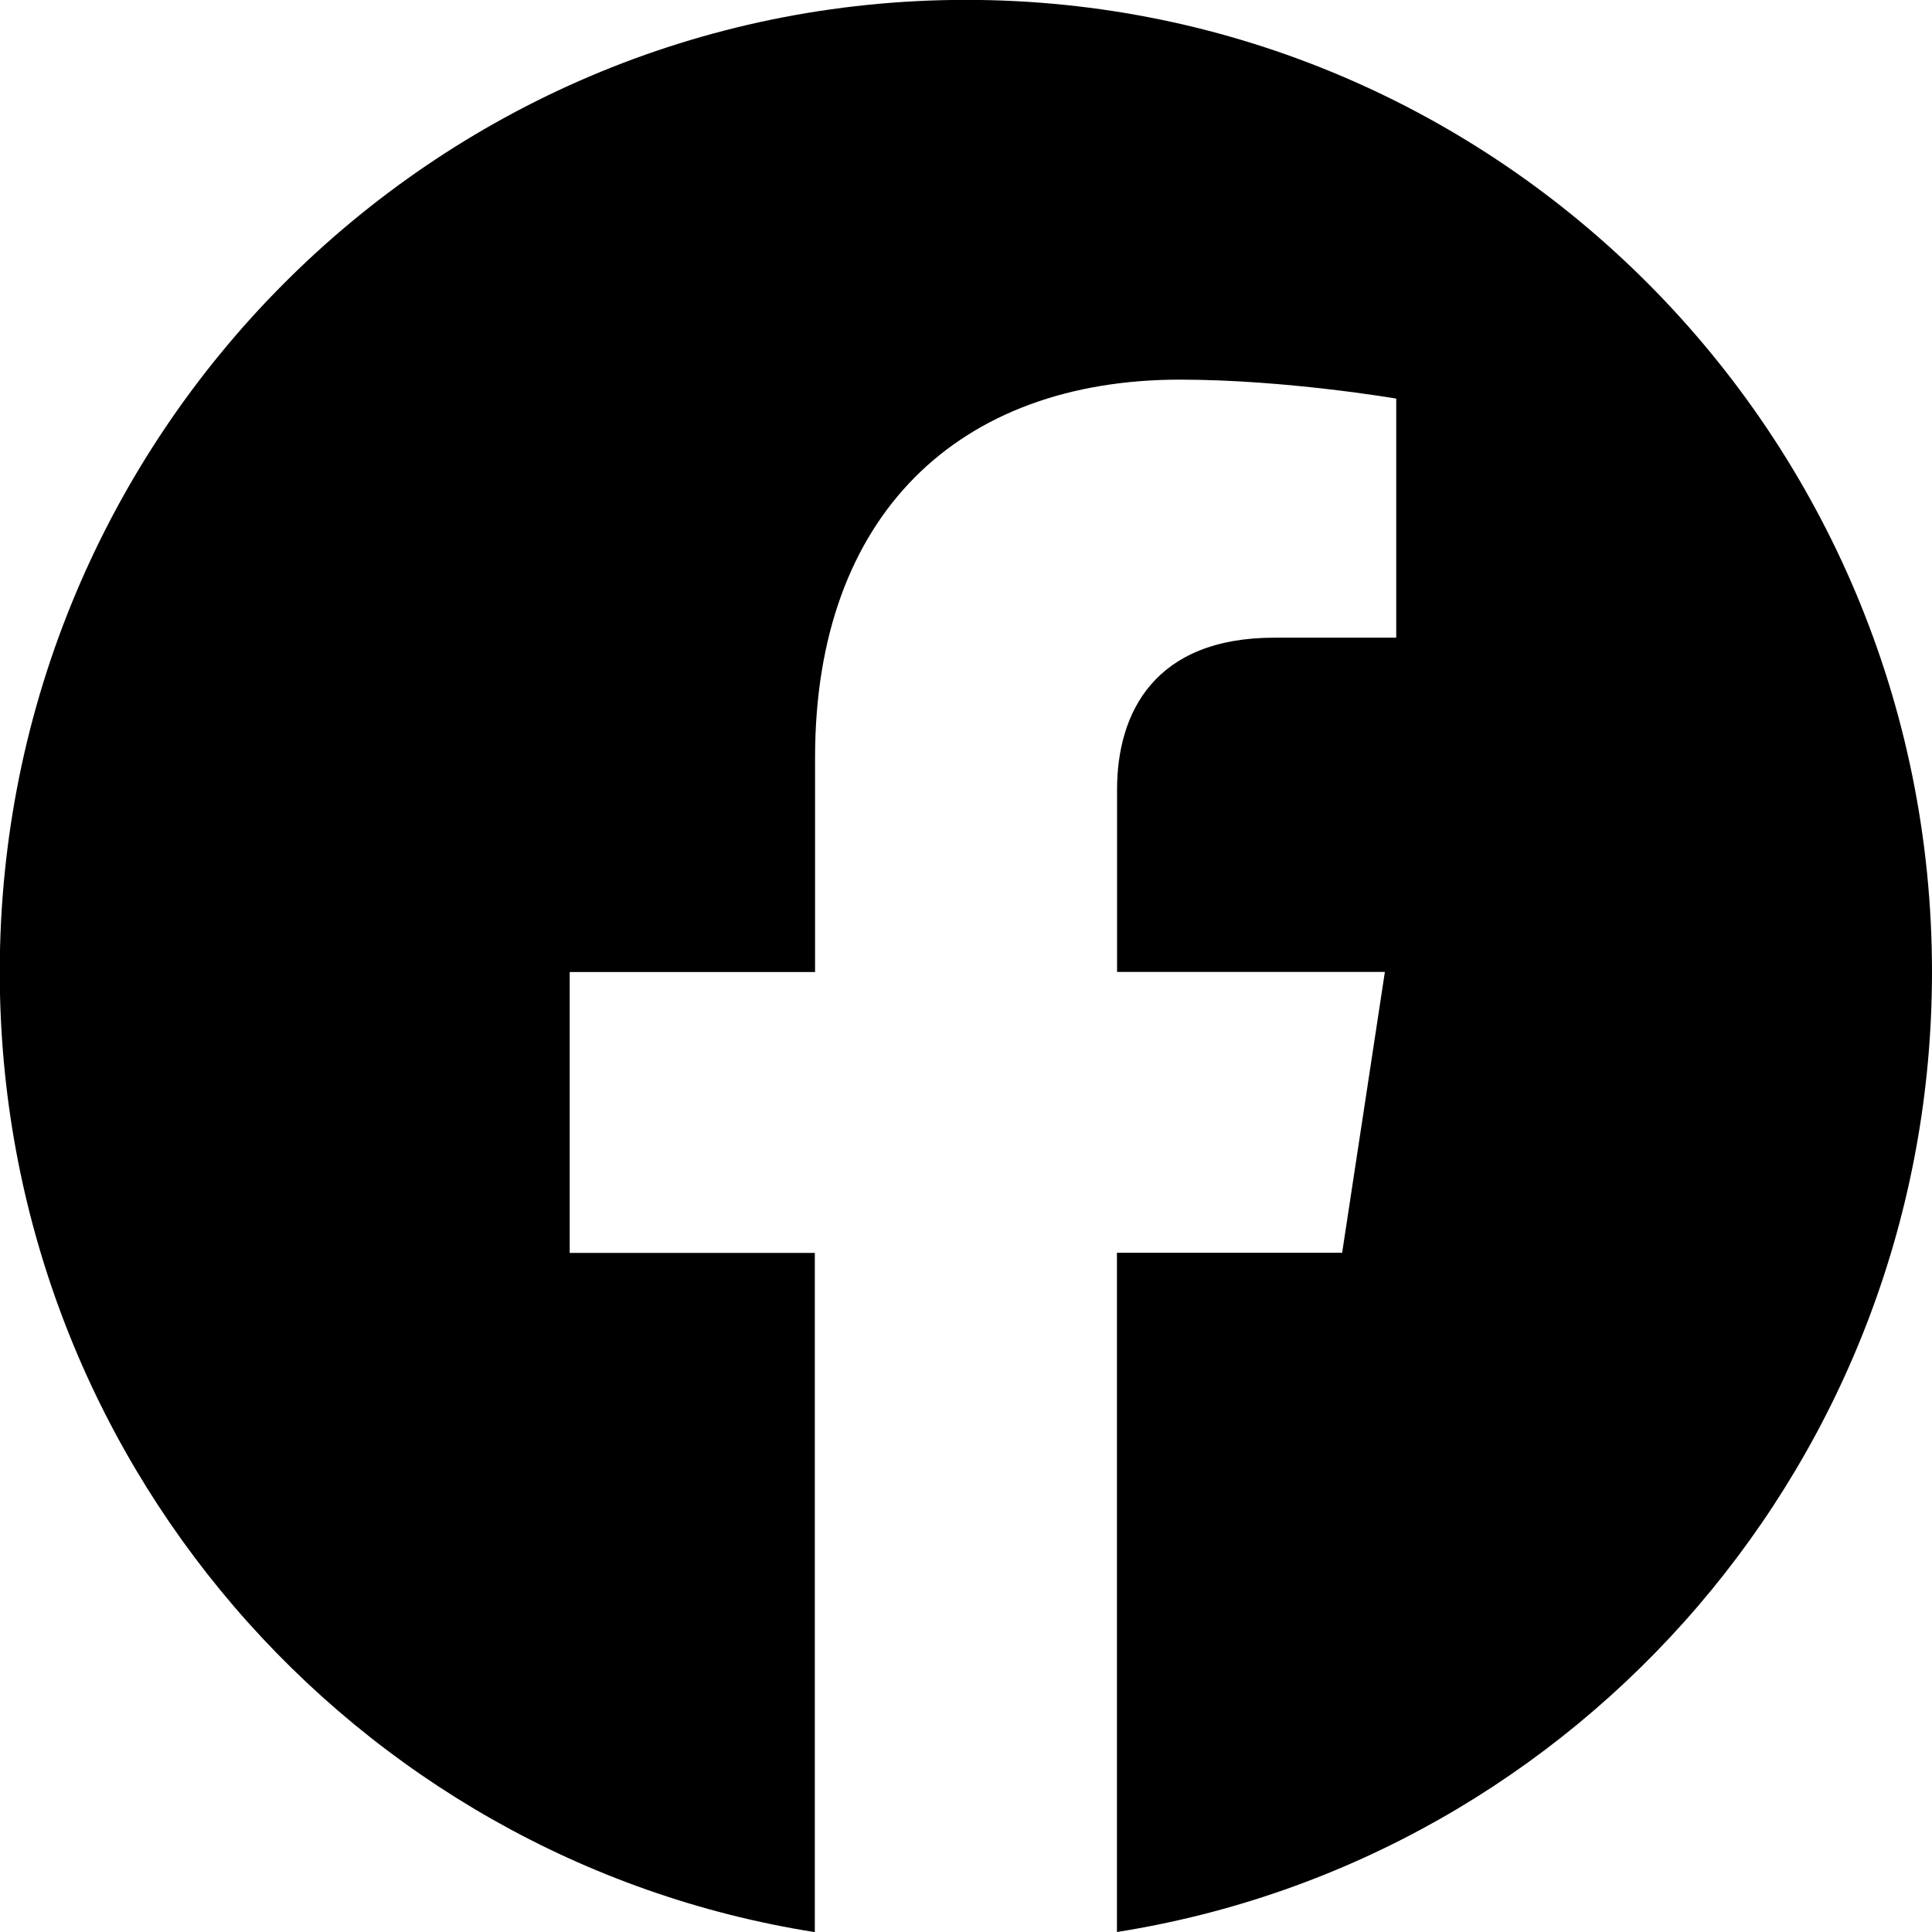
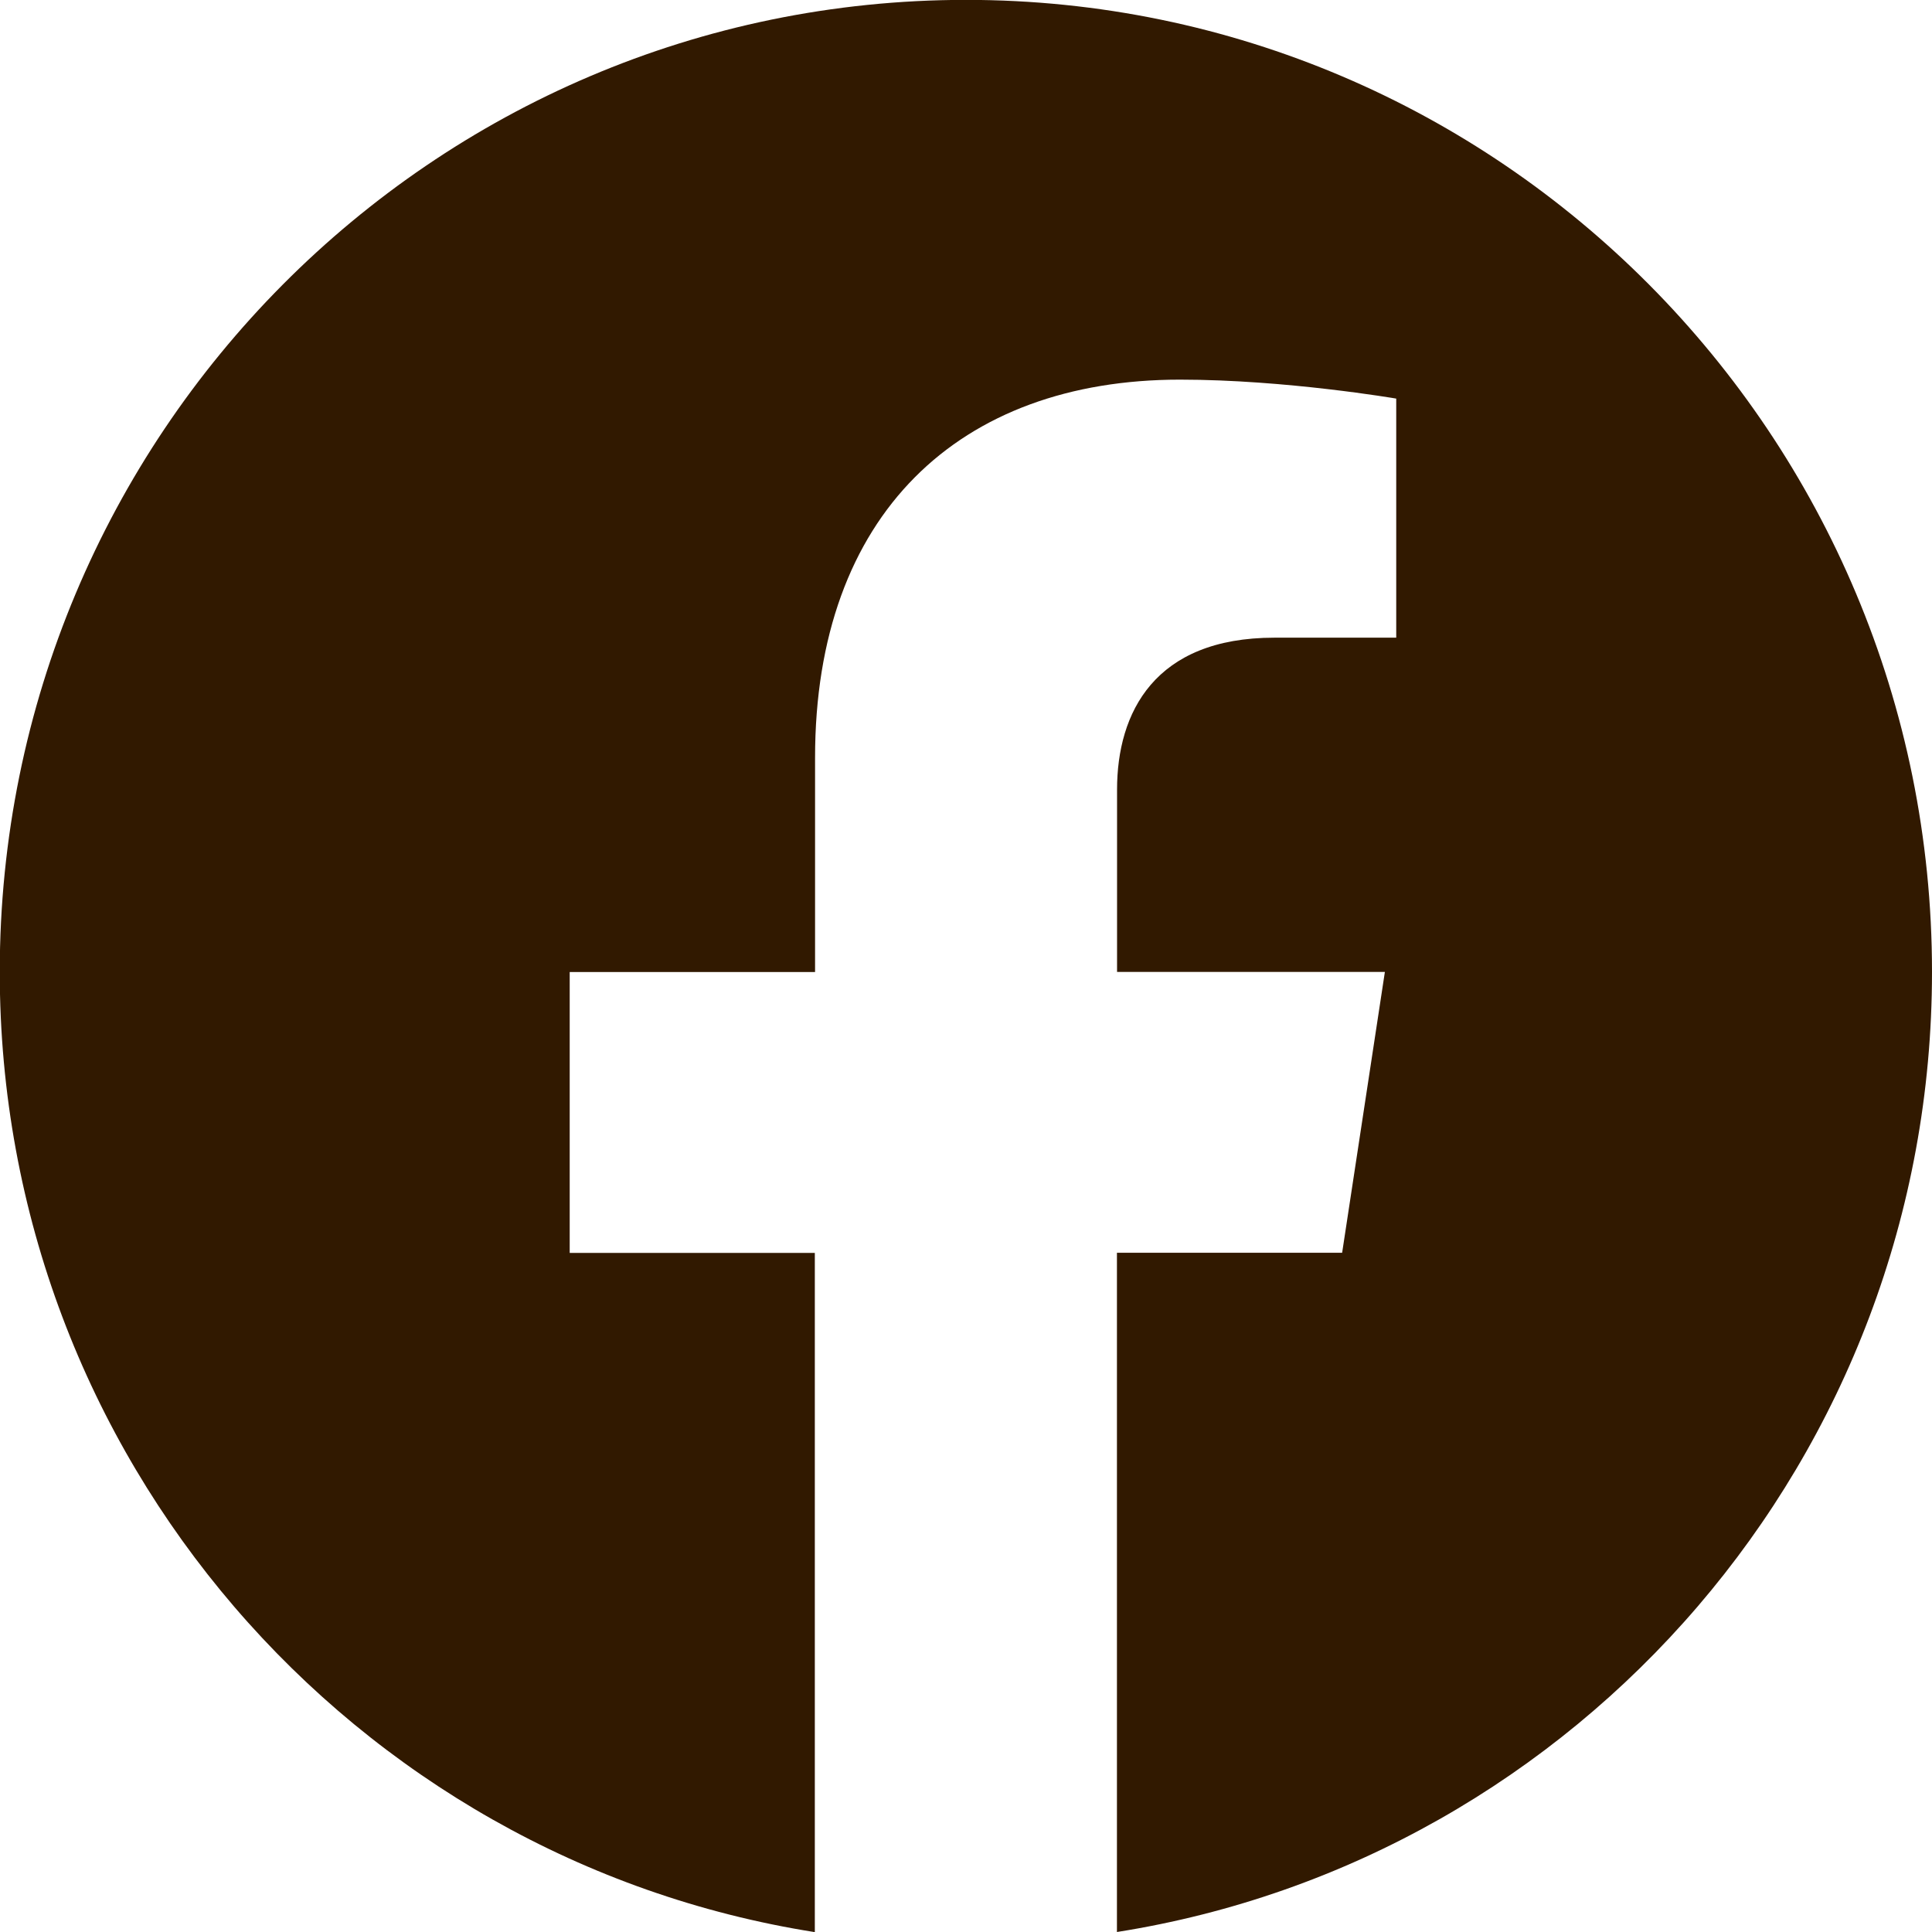
- <svg xmlns="http://www.w3.org/2000/svg" width="16" height="16" fill="currentColor" class="bi bi-facebook" viewBox="0 0 16 16">
+ <svg xmlns="http://www.w3.org/2000/svg" width="16" height="16" fill="#311900" class="bi bi-facebook" viewBox="0 0 16 16">
  <path d="M16 8.049c0-4.446-3.582-8.05-8-8.05C3.58 0-.002 3.603-.002 8.05c0 4.017 2.926 7.347 6.75 7.951v-5.625h-2.03V8.05H6.75V6.275c0-2.017 1.195-3.131 3.022-3.131.876 0 1.791.157 1.791.157v1.98h-1.009c-.993 0-1.303.621-1.303 1.258v1.51h2.218l-.354 2.326H9.25V16c3.824-.604 6.75-3.934 6.75-7.951" />
</svg>
